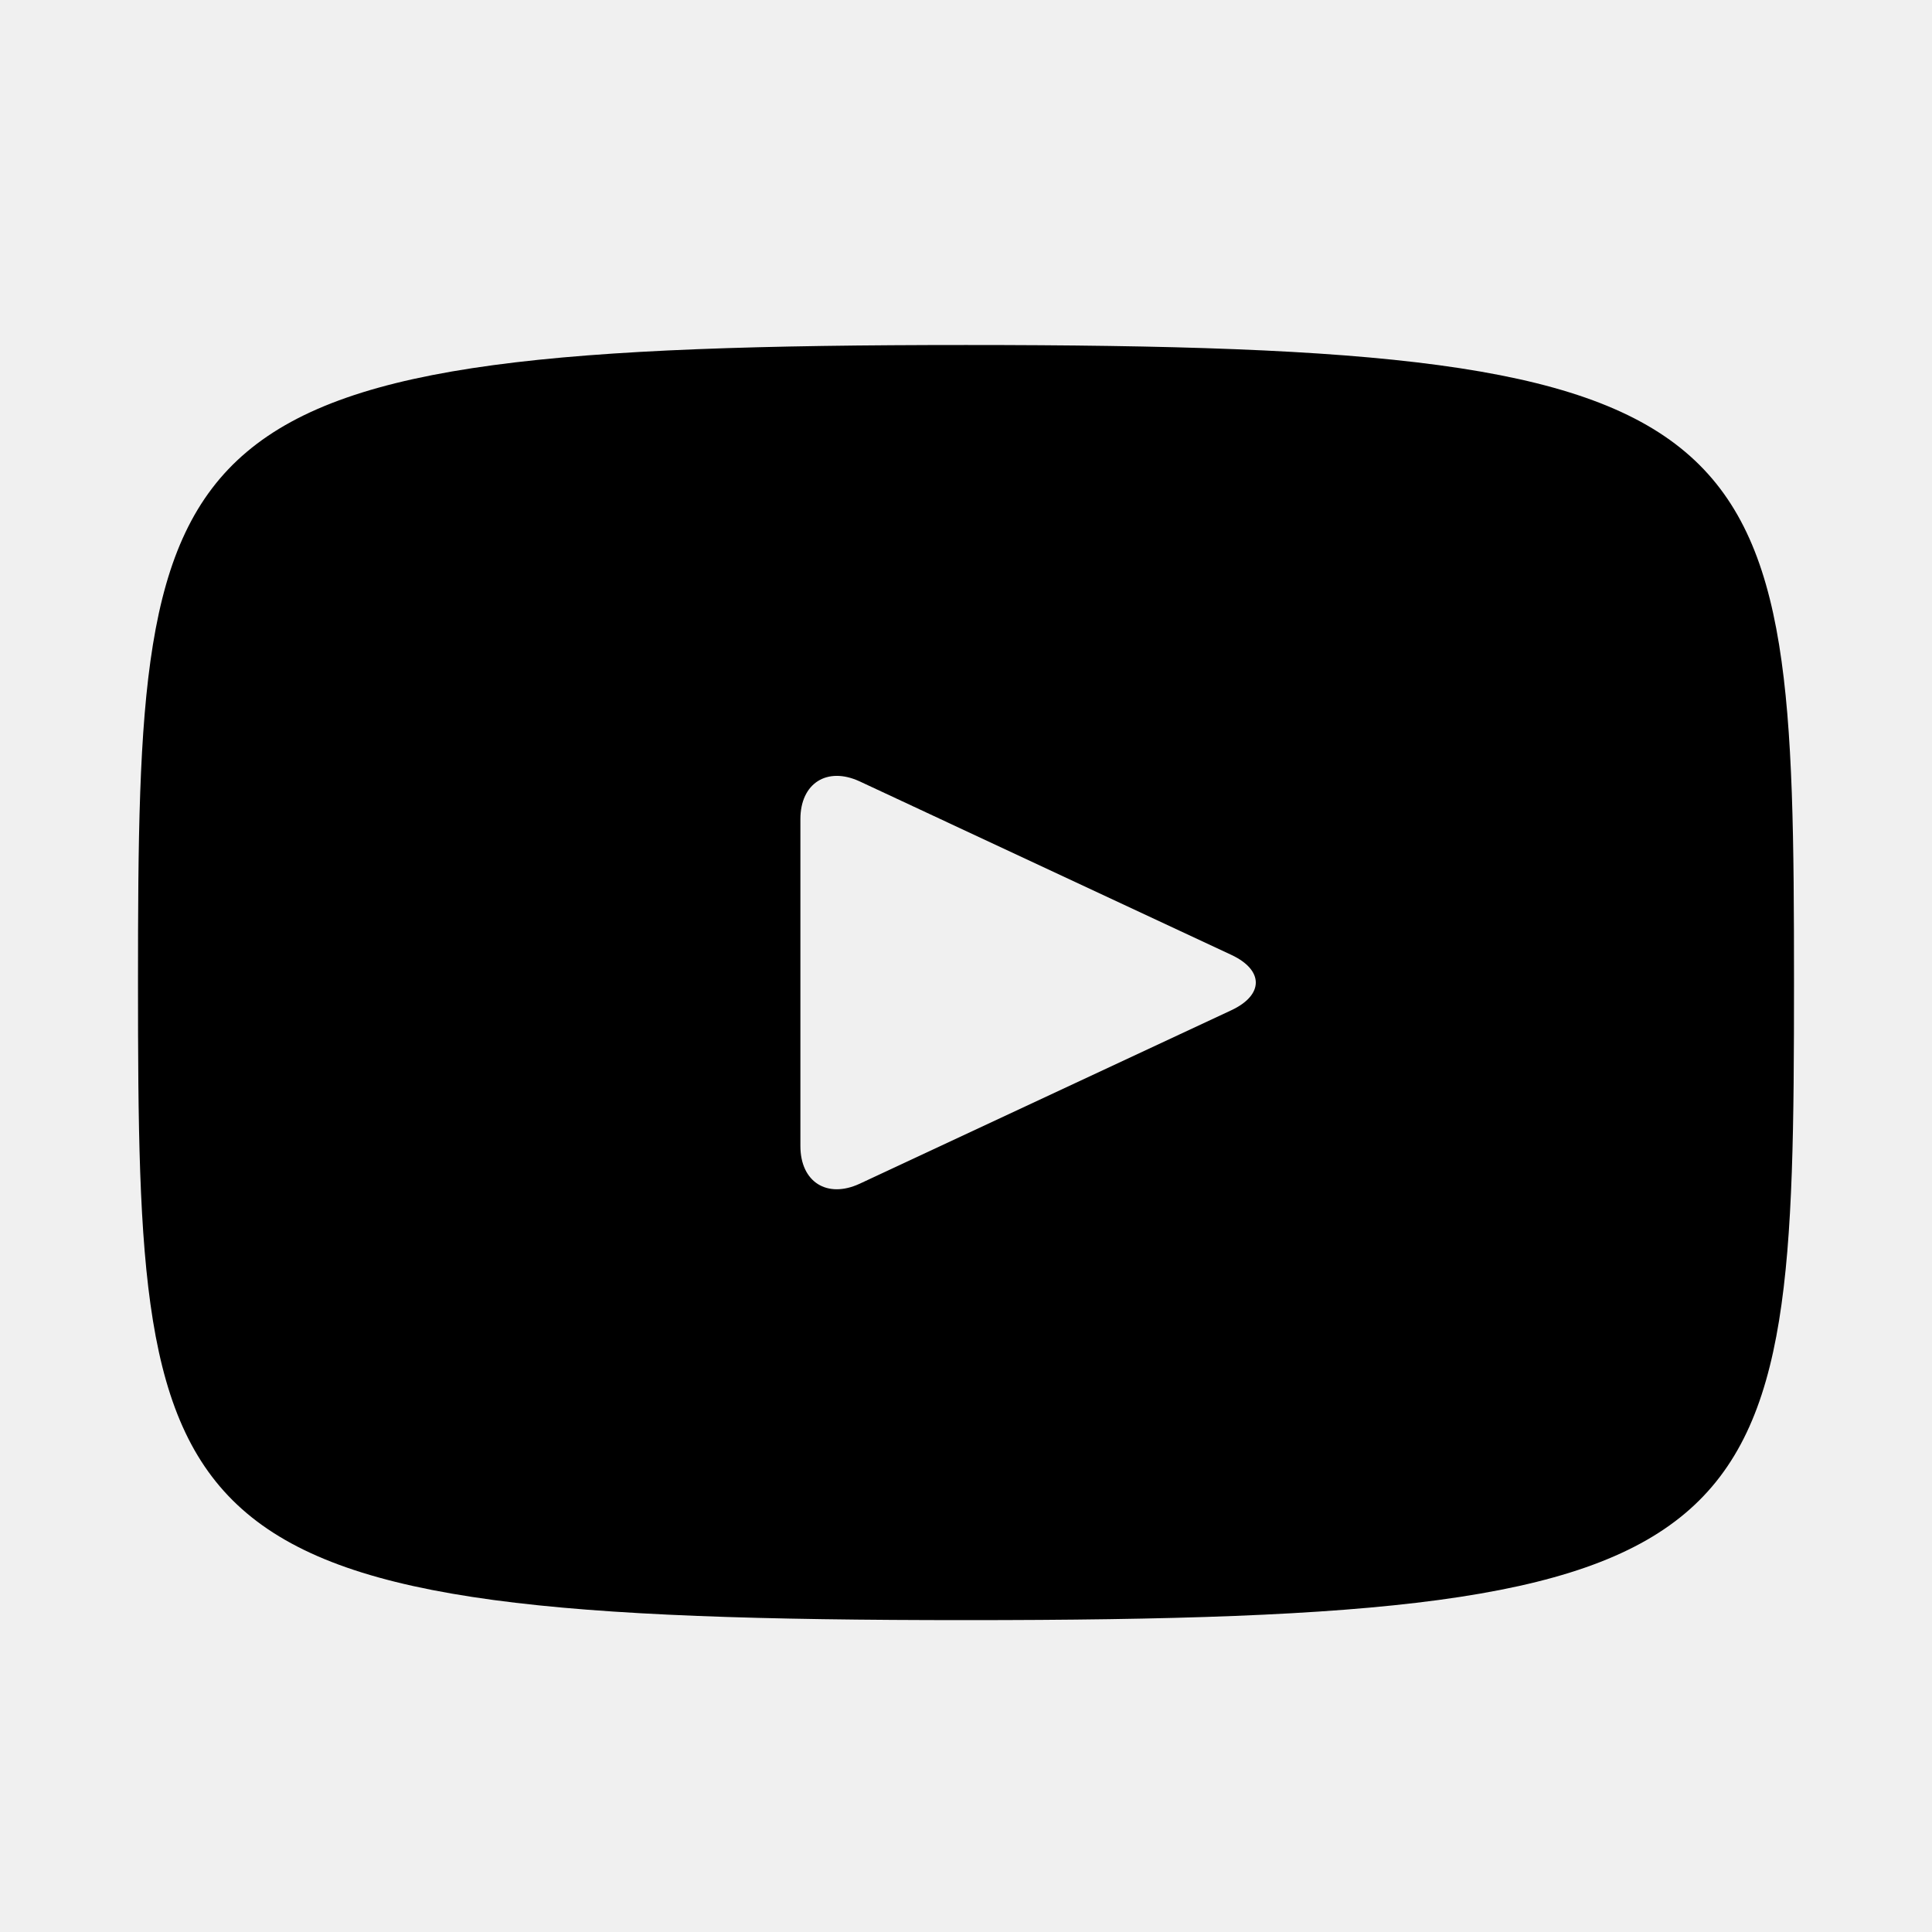
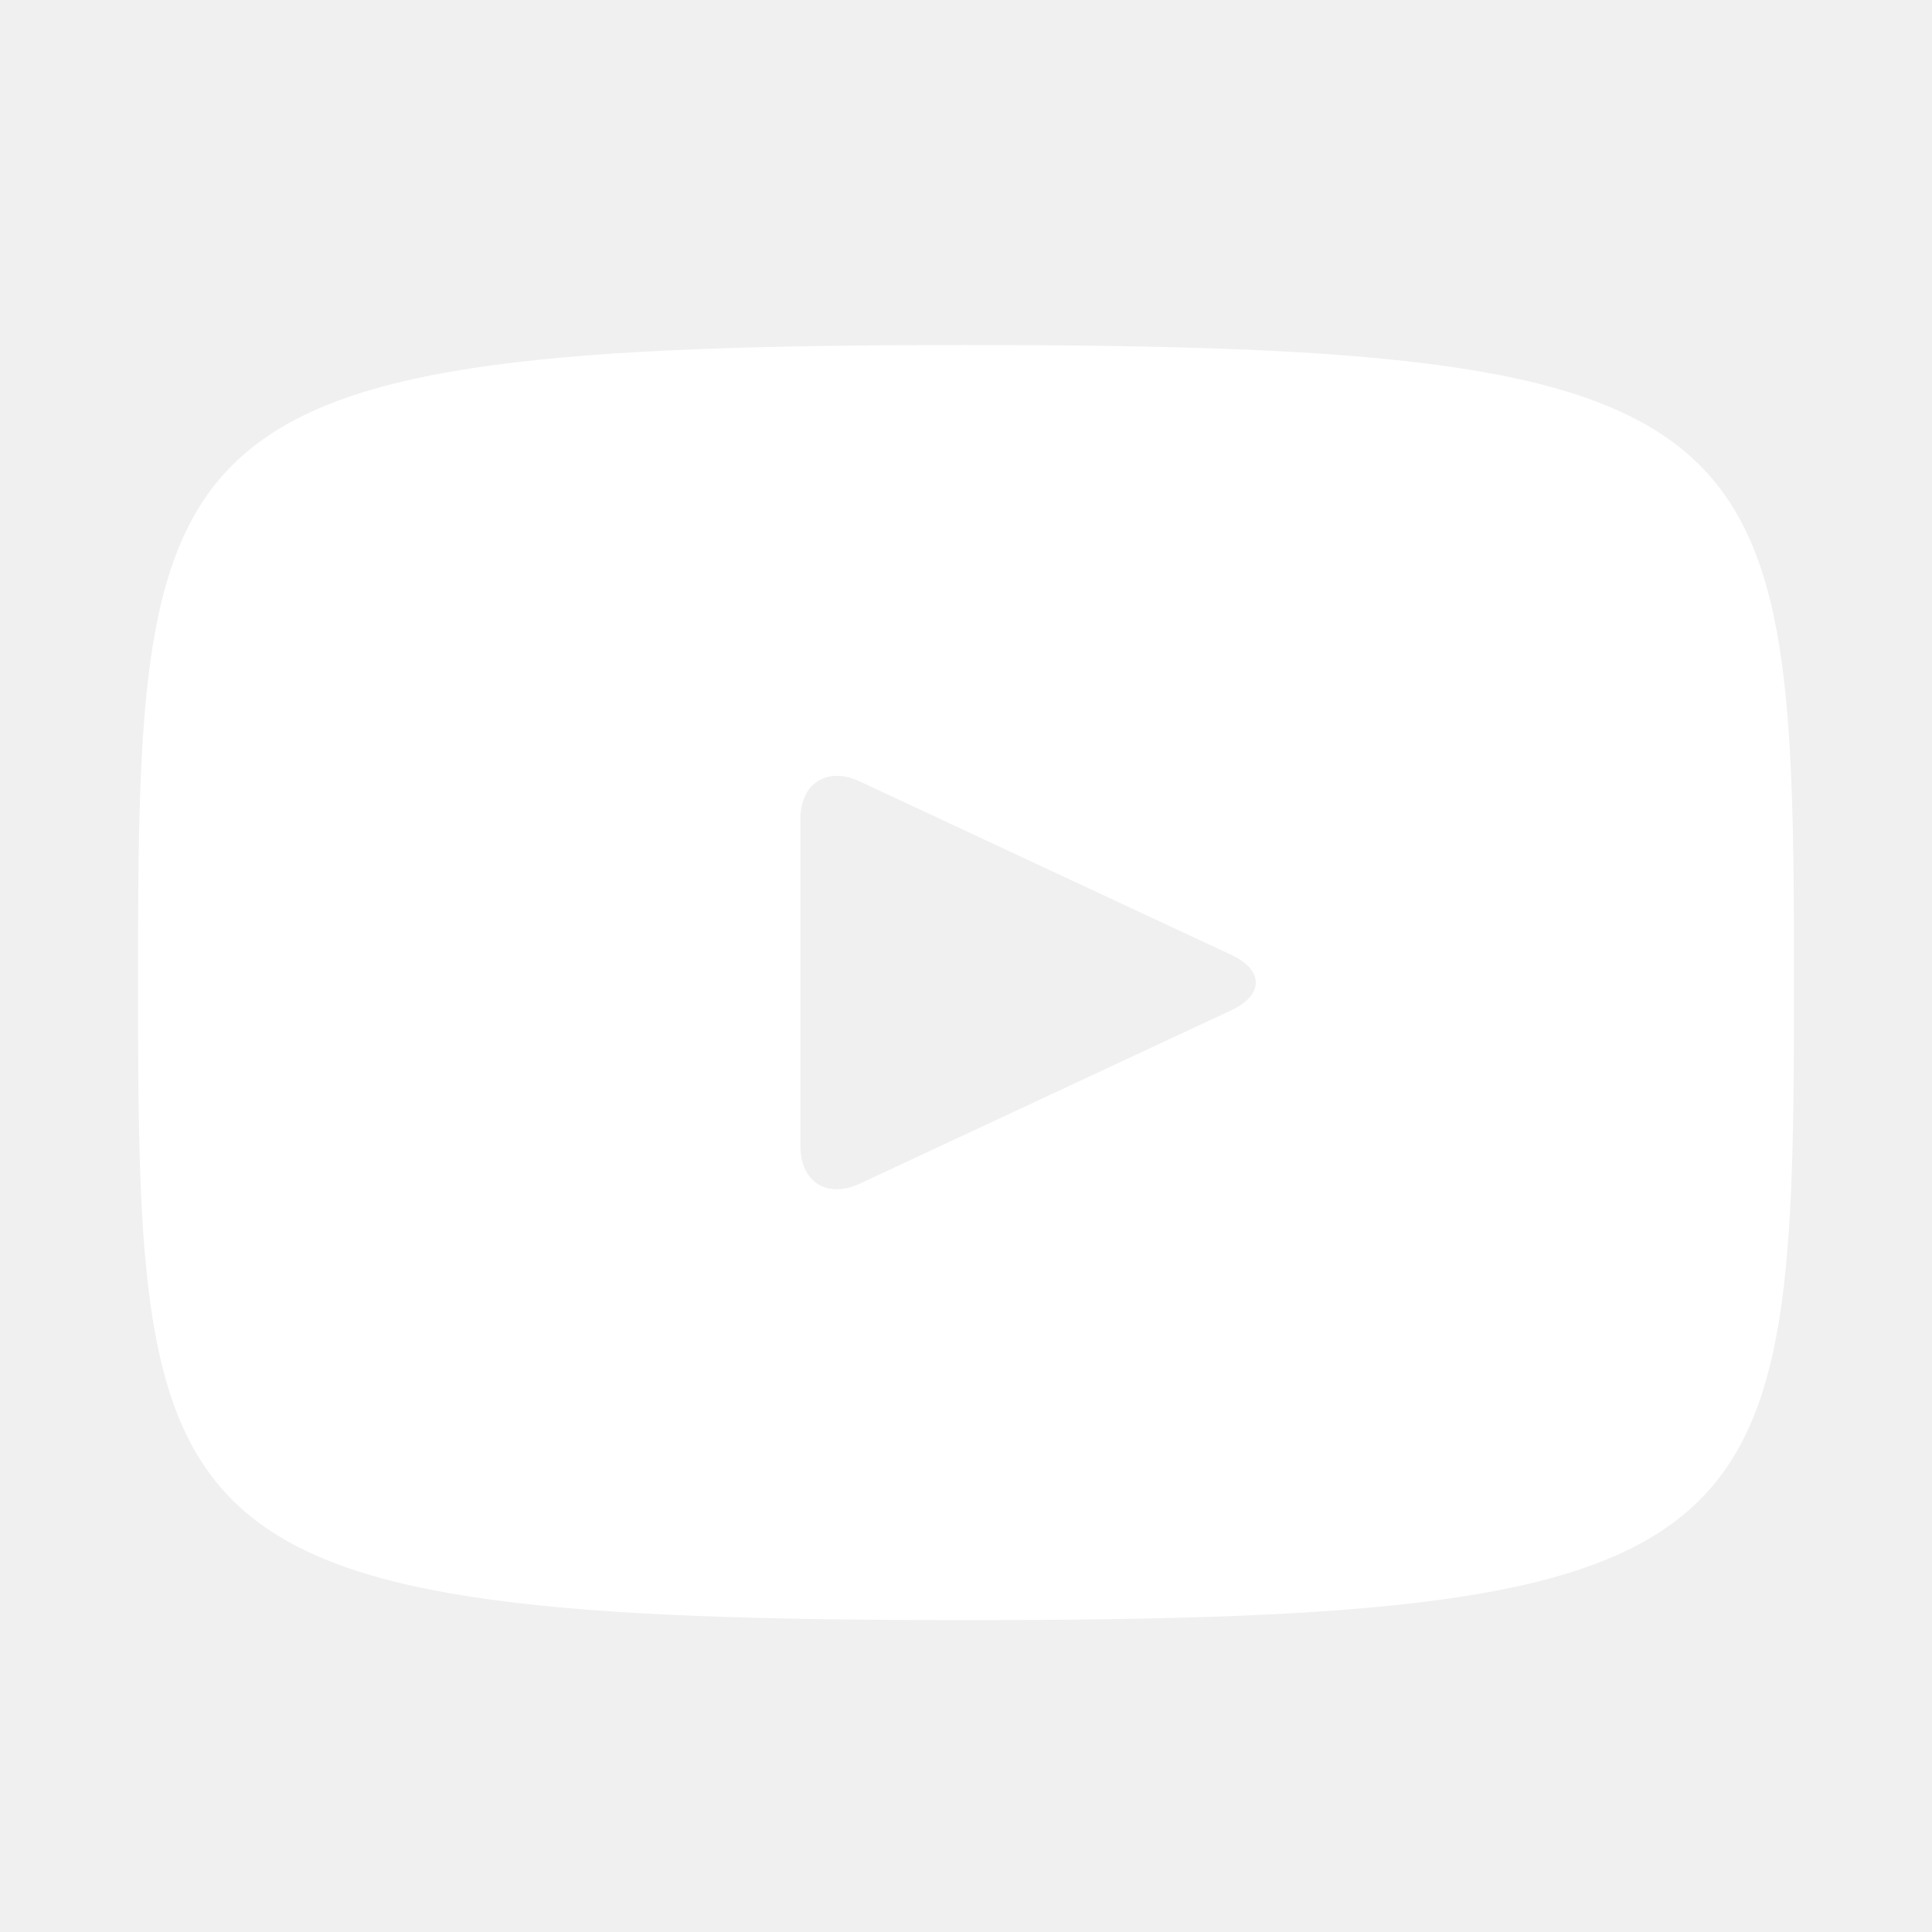
<svg xmlns="http://www.w3.org/2000/svg" width="28px" height="28px" viewBox="0 0 28 28" version="1.1">
  <defs />
  <g id="icon-youtube" stroke="none" stroke-width="1" fill="none" fill-rule="evenodd">
-     <path d="M14,5 C2.206,5 2,6.049 2,14.24 C2,22.431 2.206,23.48 14,23.48 C25.794,23.48 26,22.431 26,14.24 C26,6.049 25.794,5 14,5 Z M17.846,14.641 L12.458,17.156 C11.986,17.374 11.6,17.13 11.6,16.609 L11.6,11.871 C11.6,11.352 11.986,11.106 12.458,11.324 L17.846,13.839 C18.318,14.06 18.318,14.42 17.846,14.641 Z" id="Shape" fill="#000000" fill-rule="nonzero" />
+     <path d="M14,5 C2.206,5 2,6.049 2,14.24 C2,22.431 2.206,23.48 14,23.48 C25.794,23.48 26,22.431 26,14.24 C26,6.049 25.794,5 14,5 Z M17.846,14.641 L12.458,17.156 C11.986,17.374 11.6,17.13 11.6,16.609 L11.6,11.871 C11.6,11.352 11.986,11.106 12.458,11.324 L17.846,13.839 C18.318,14.06 18.318,14.42 17.846,14.641 Z" id="Shape" fill="#ffffff" fill-rule="nonzero" />
  </g>
</svg>
